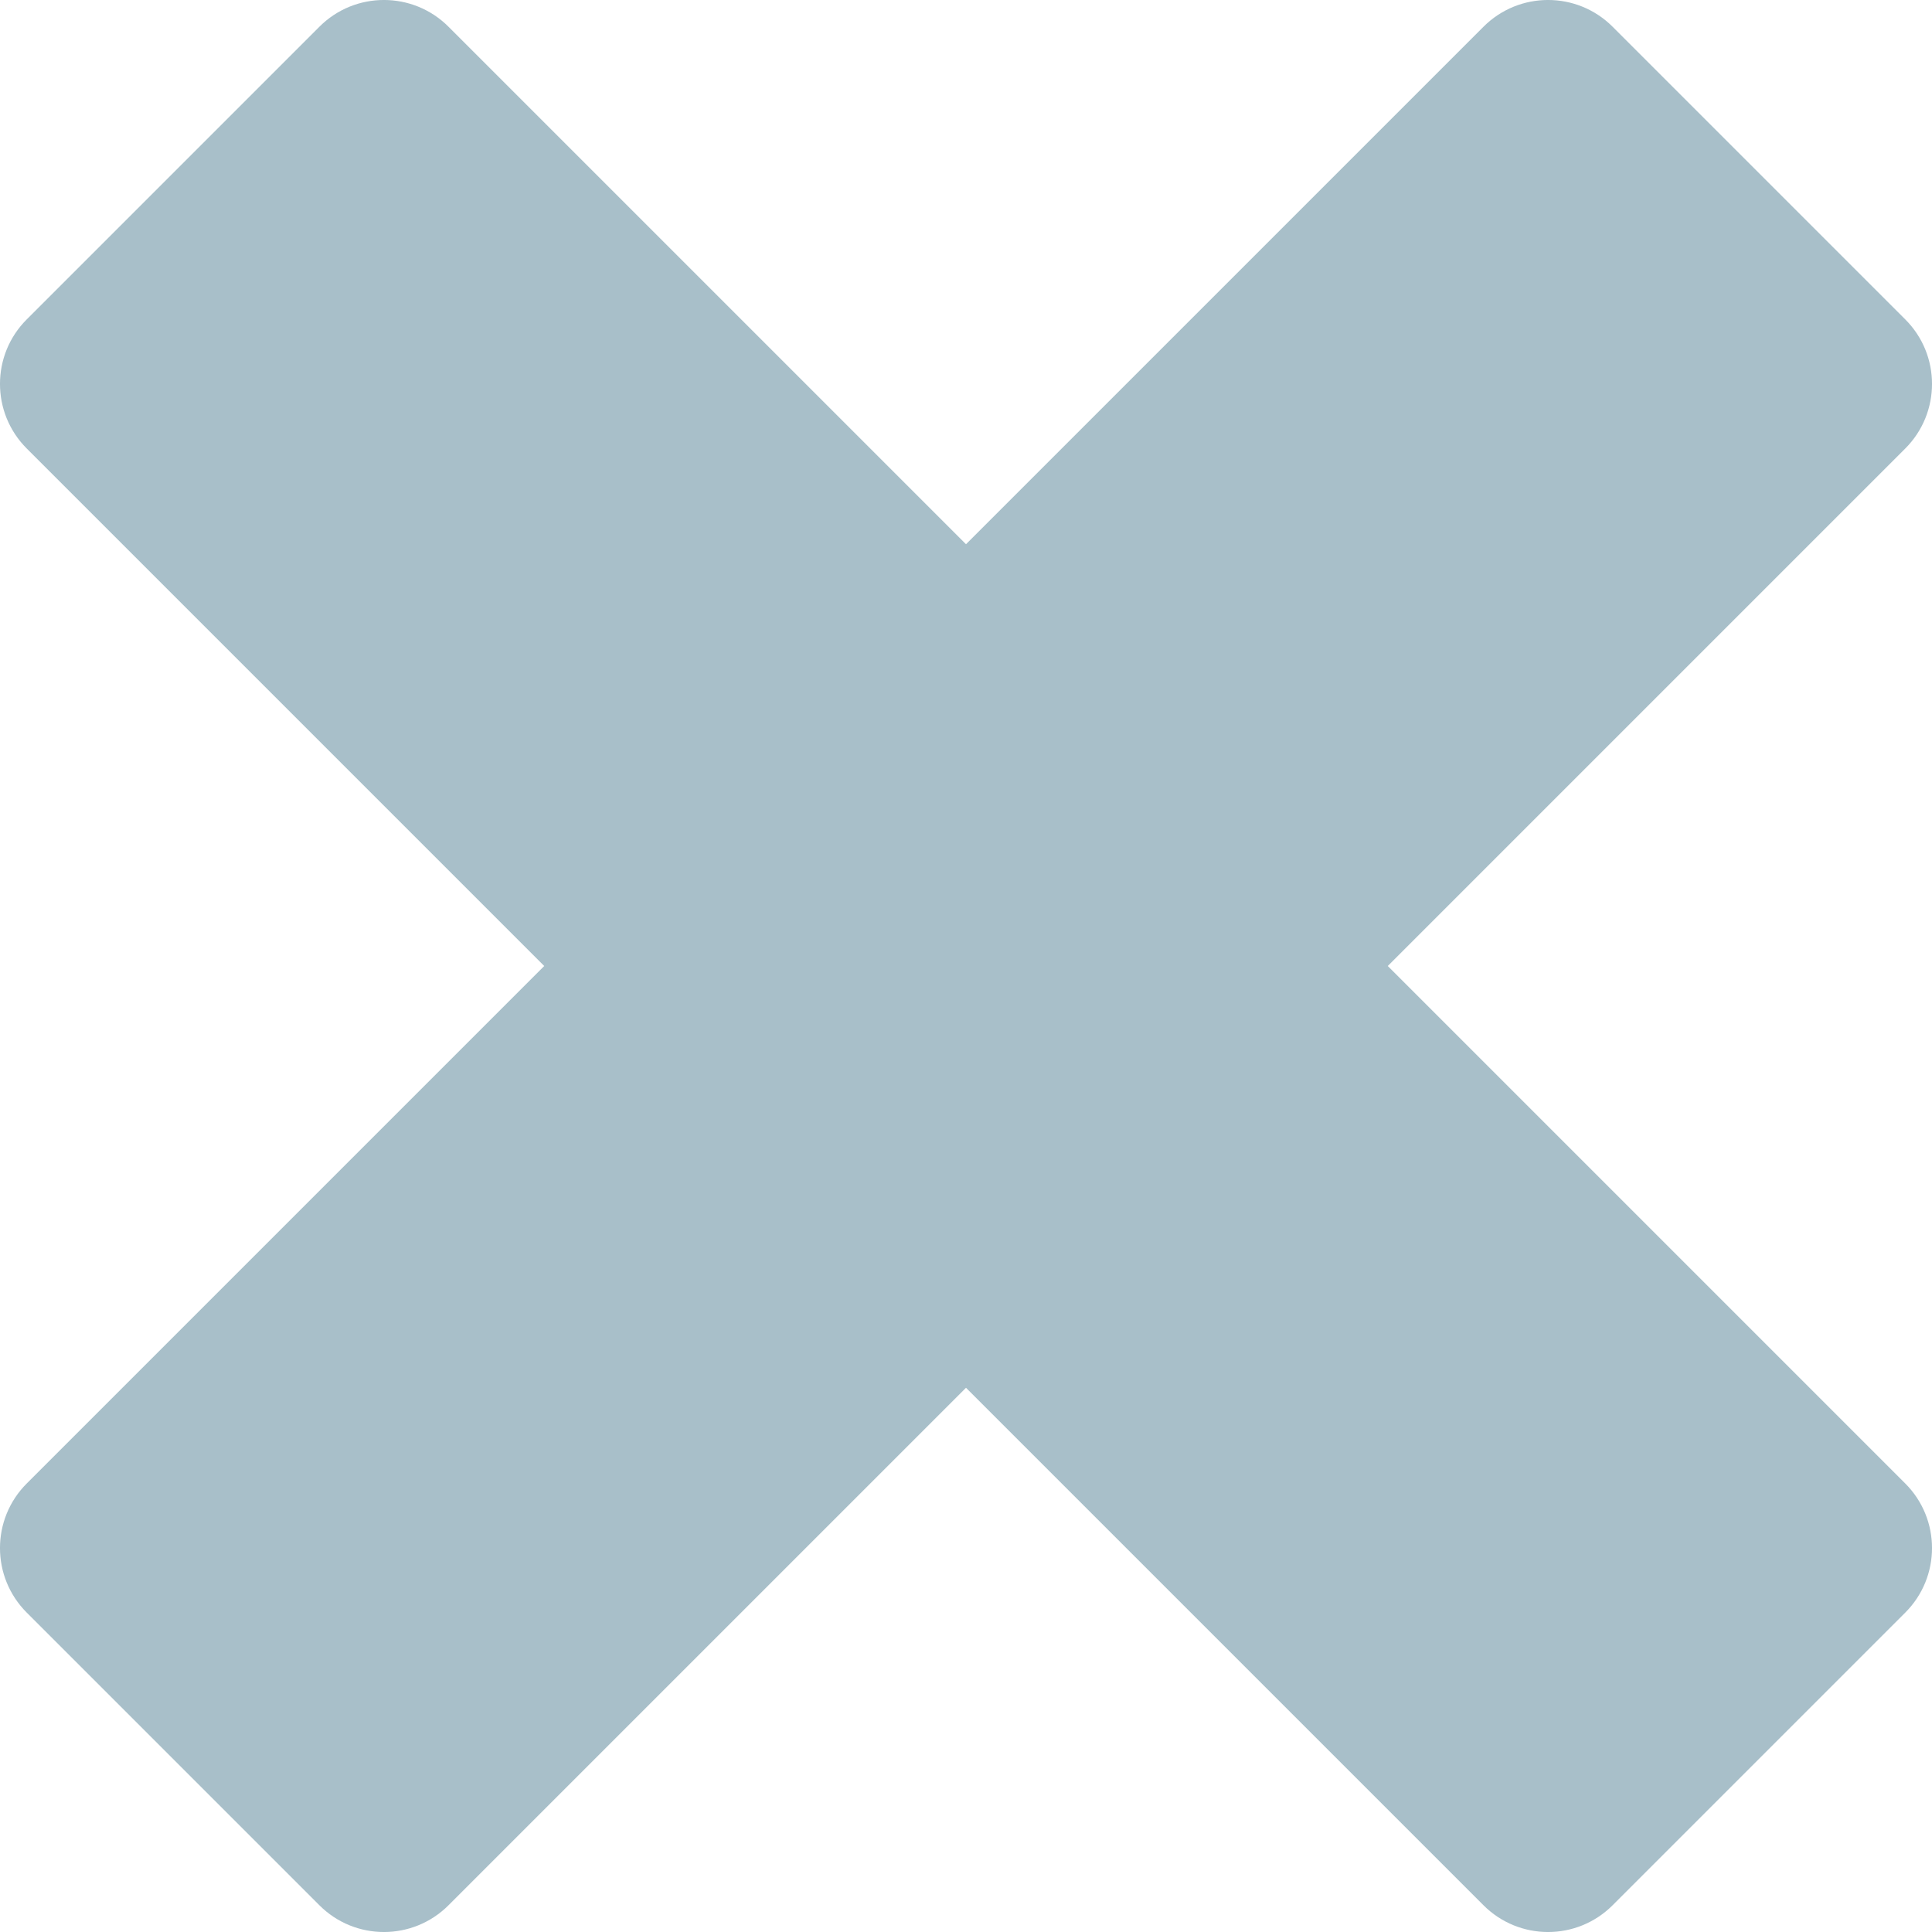
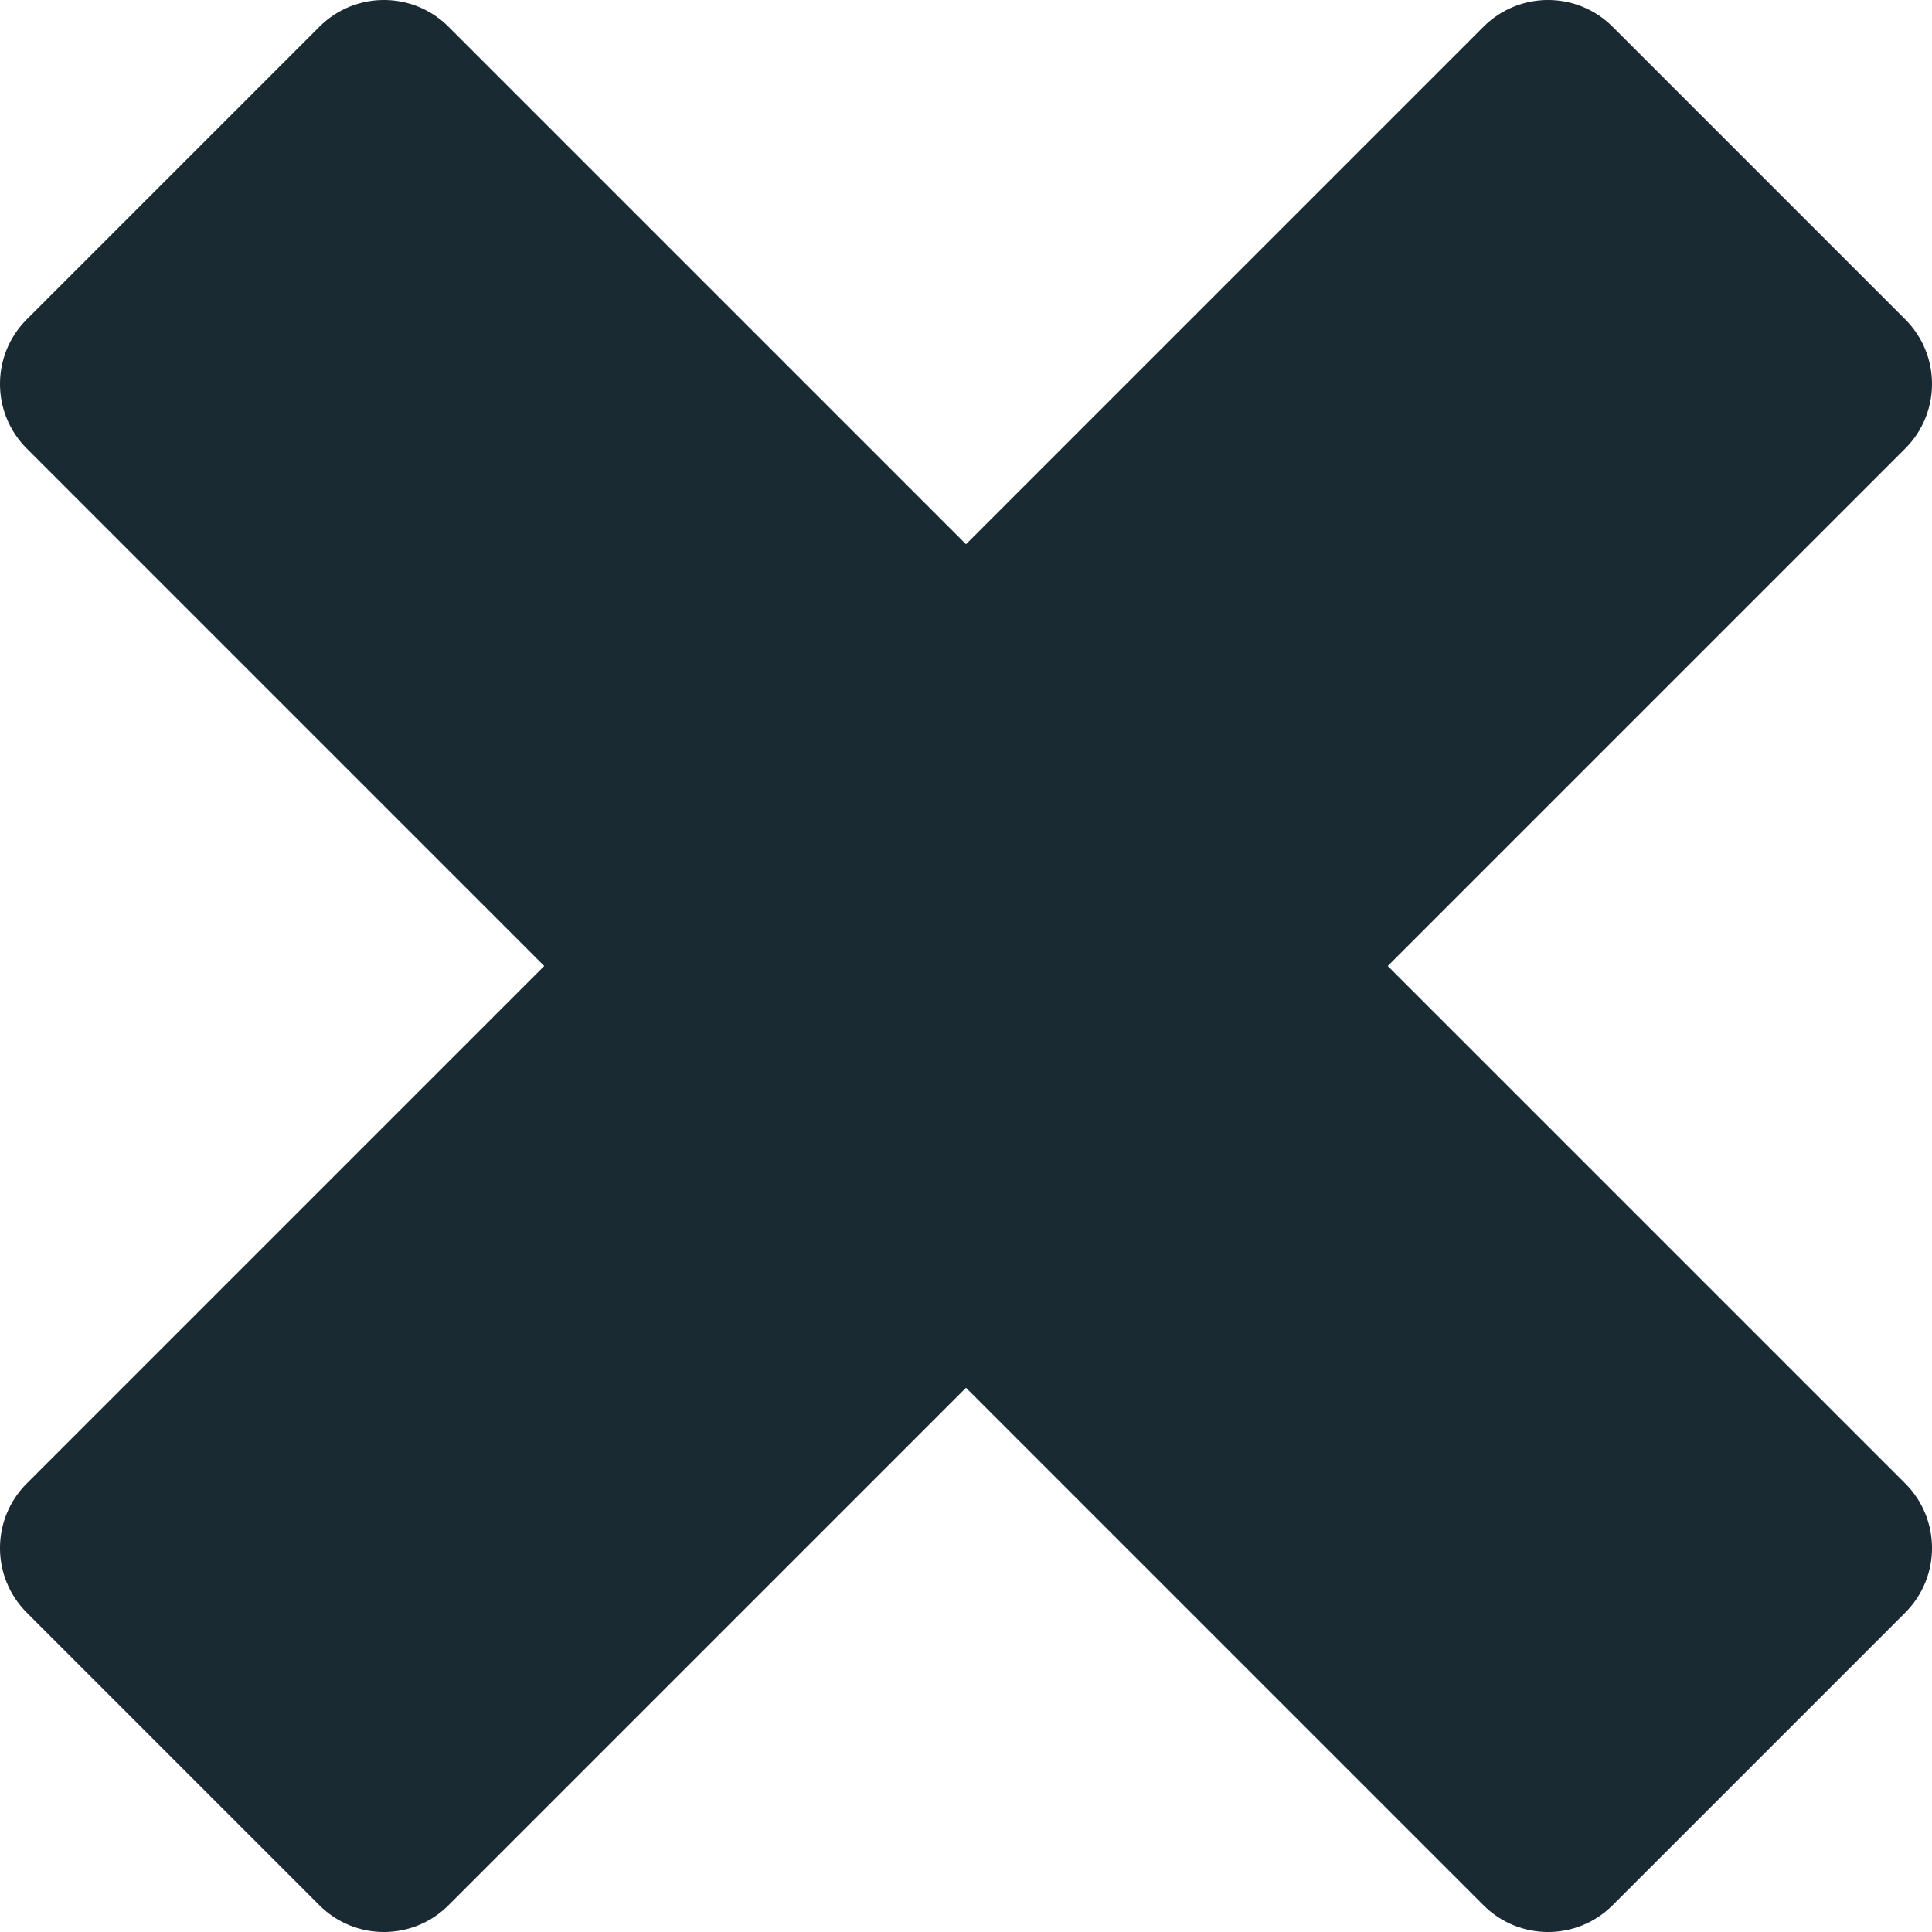
<svg xmlns="http://www.w3.org/2000/svg" width="32" height="32" viewBox="0 0 32 32" fill="none">
-   <path fill-rule="evenodd" clip-rule="evenodd" d="M31.557 5.29L26.71 0.443C26.119 -0.148 25.162 -0.148 24.571 0.443L16 9.014L7.429 0.443C6.838 -0.148 5.88 -0.148 5.29 0.443L0.443 5.29C-0.148 5.88 -0.148 6.838 0.443 7.429L9.014 16L0.443 24.571C-0.148 25.162 -0.148 26.119 0.443 26.71L5.29 31.557C5.88 32.148 6.838 32.148 7.429 31.557L16 22.986L24.571 31.557C25.162 32.148 26.119 32.148 26.71 31.557L31.557 26.71C32.148 26.119 32.148 25.162 31.557 24.571L22.986 16L31.557 7.429C32.148 6.838 32.148 5.88 31.557 5.29Z" fill="#A8BFC9" />
+   <path fill-rule="evenodd" clip-rule="evenodd" d="M31.557 5.29L26.71 0.443C26.119 -0.148 25.162 -0.148 24.571 0.443L16 9.014L7.429 0.443C6.838 -0.148 5.88 -0.148 5.29 0.443L0.443 5.29C-0.148 5.88 -0.148 6.838 0.443 7.429L9.014 16L0.443 24.571C-0.148 25.162 -0.148 26.119 0.443 26.71L5.29 31.557C5.88 32.148 6.838 32.148 7.429 31.557L16 22.986L24.571 31.557C25.162 32.148 26.119 32.148 26.71 31.557L31.557 26.71C32.148 26.119 32.148 25.162 31.557 24.571L22.986 16L31.557 7.429C32.148 6.838 32.148 5.88 31.557 5.29Z" fill="#1A2A33" />
</svg>
